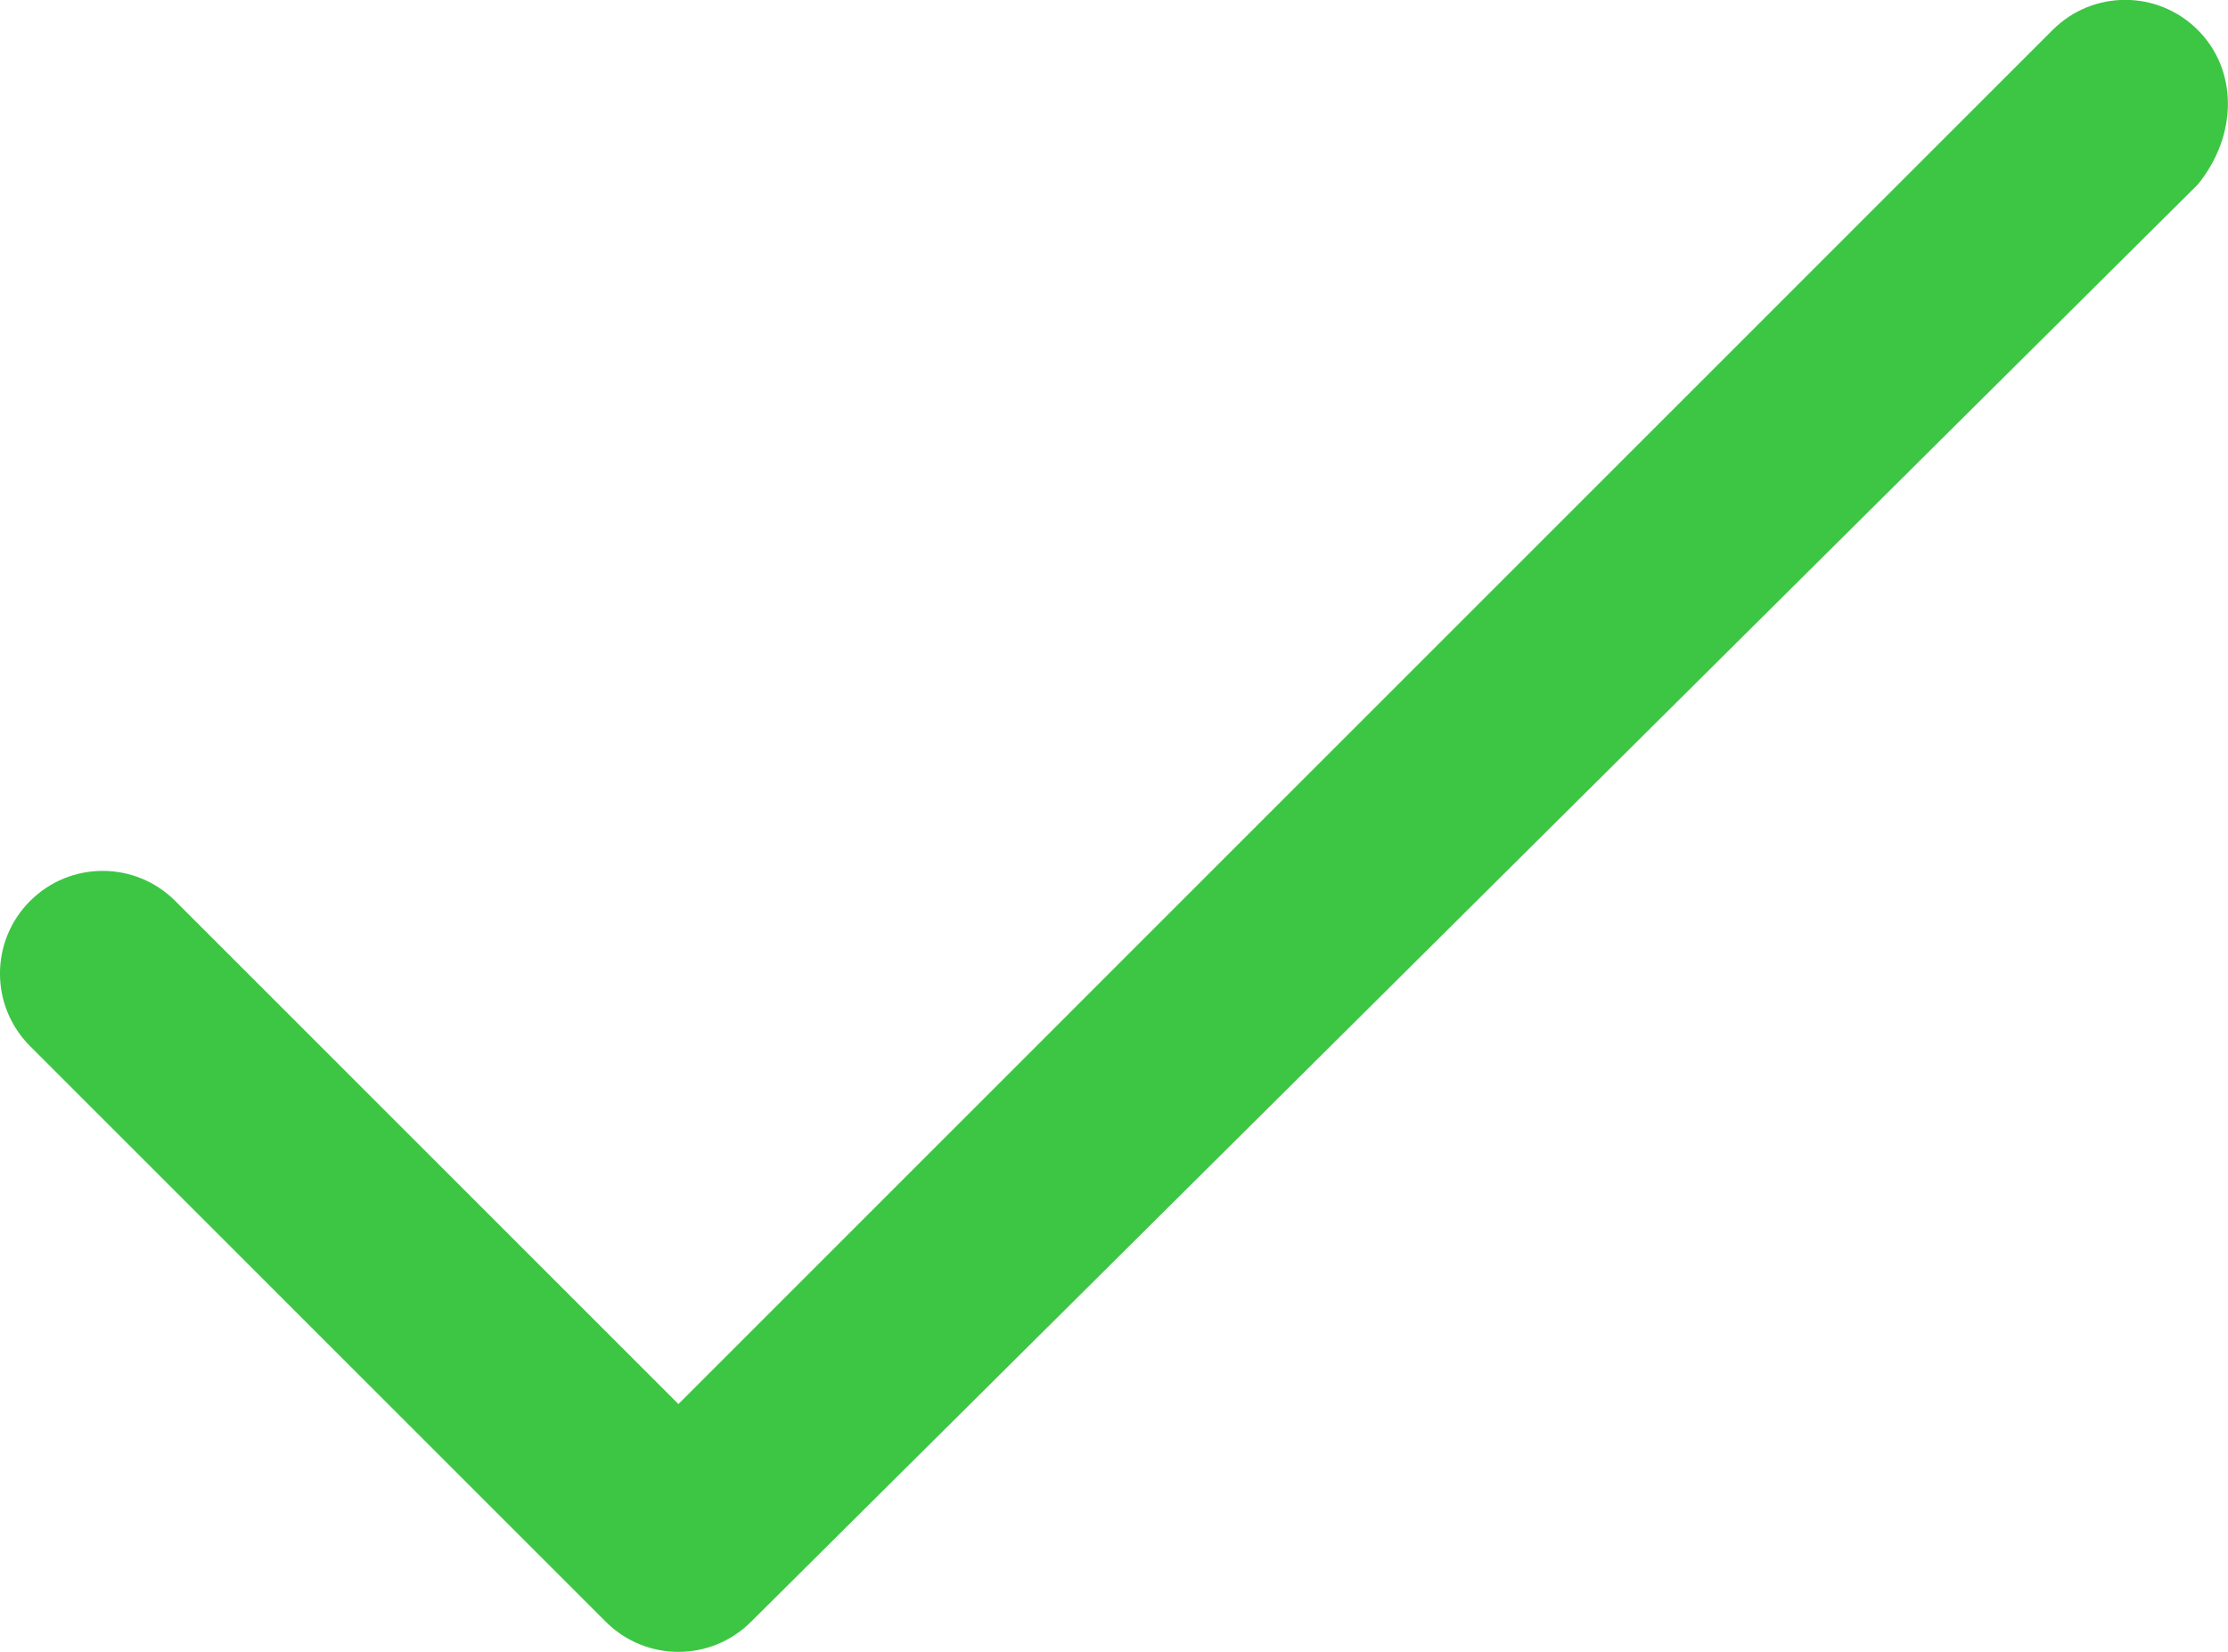
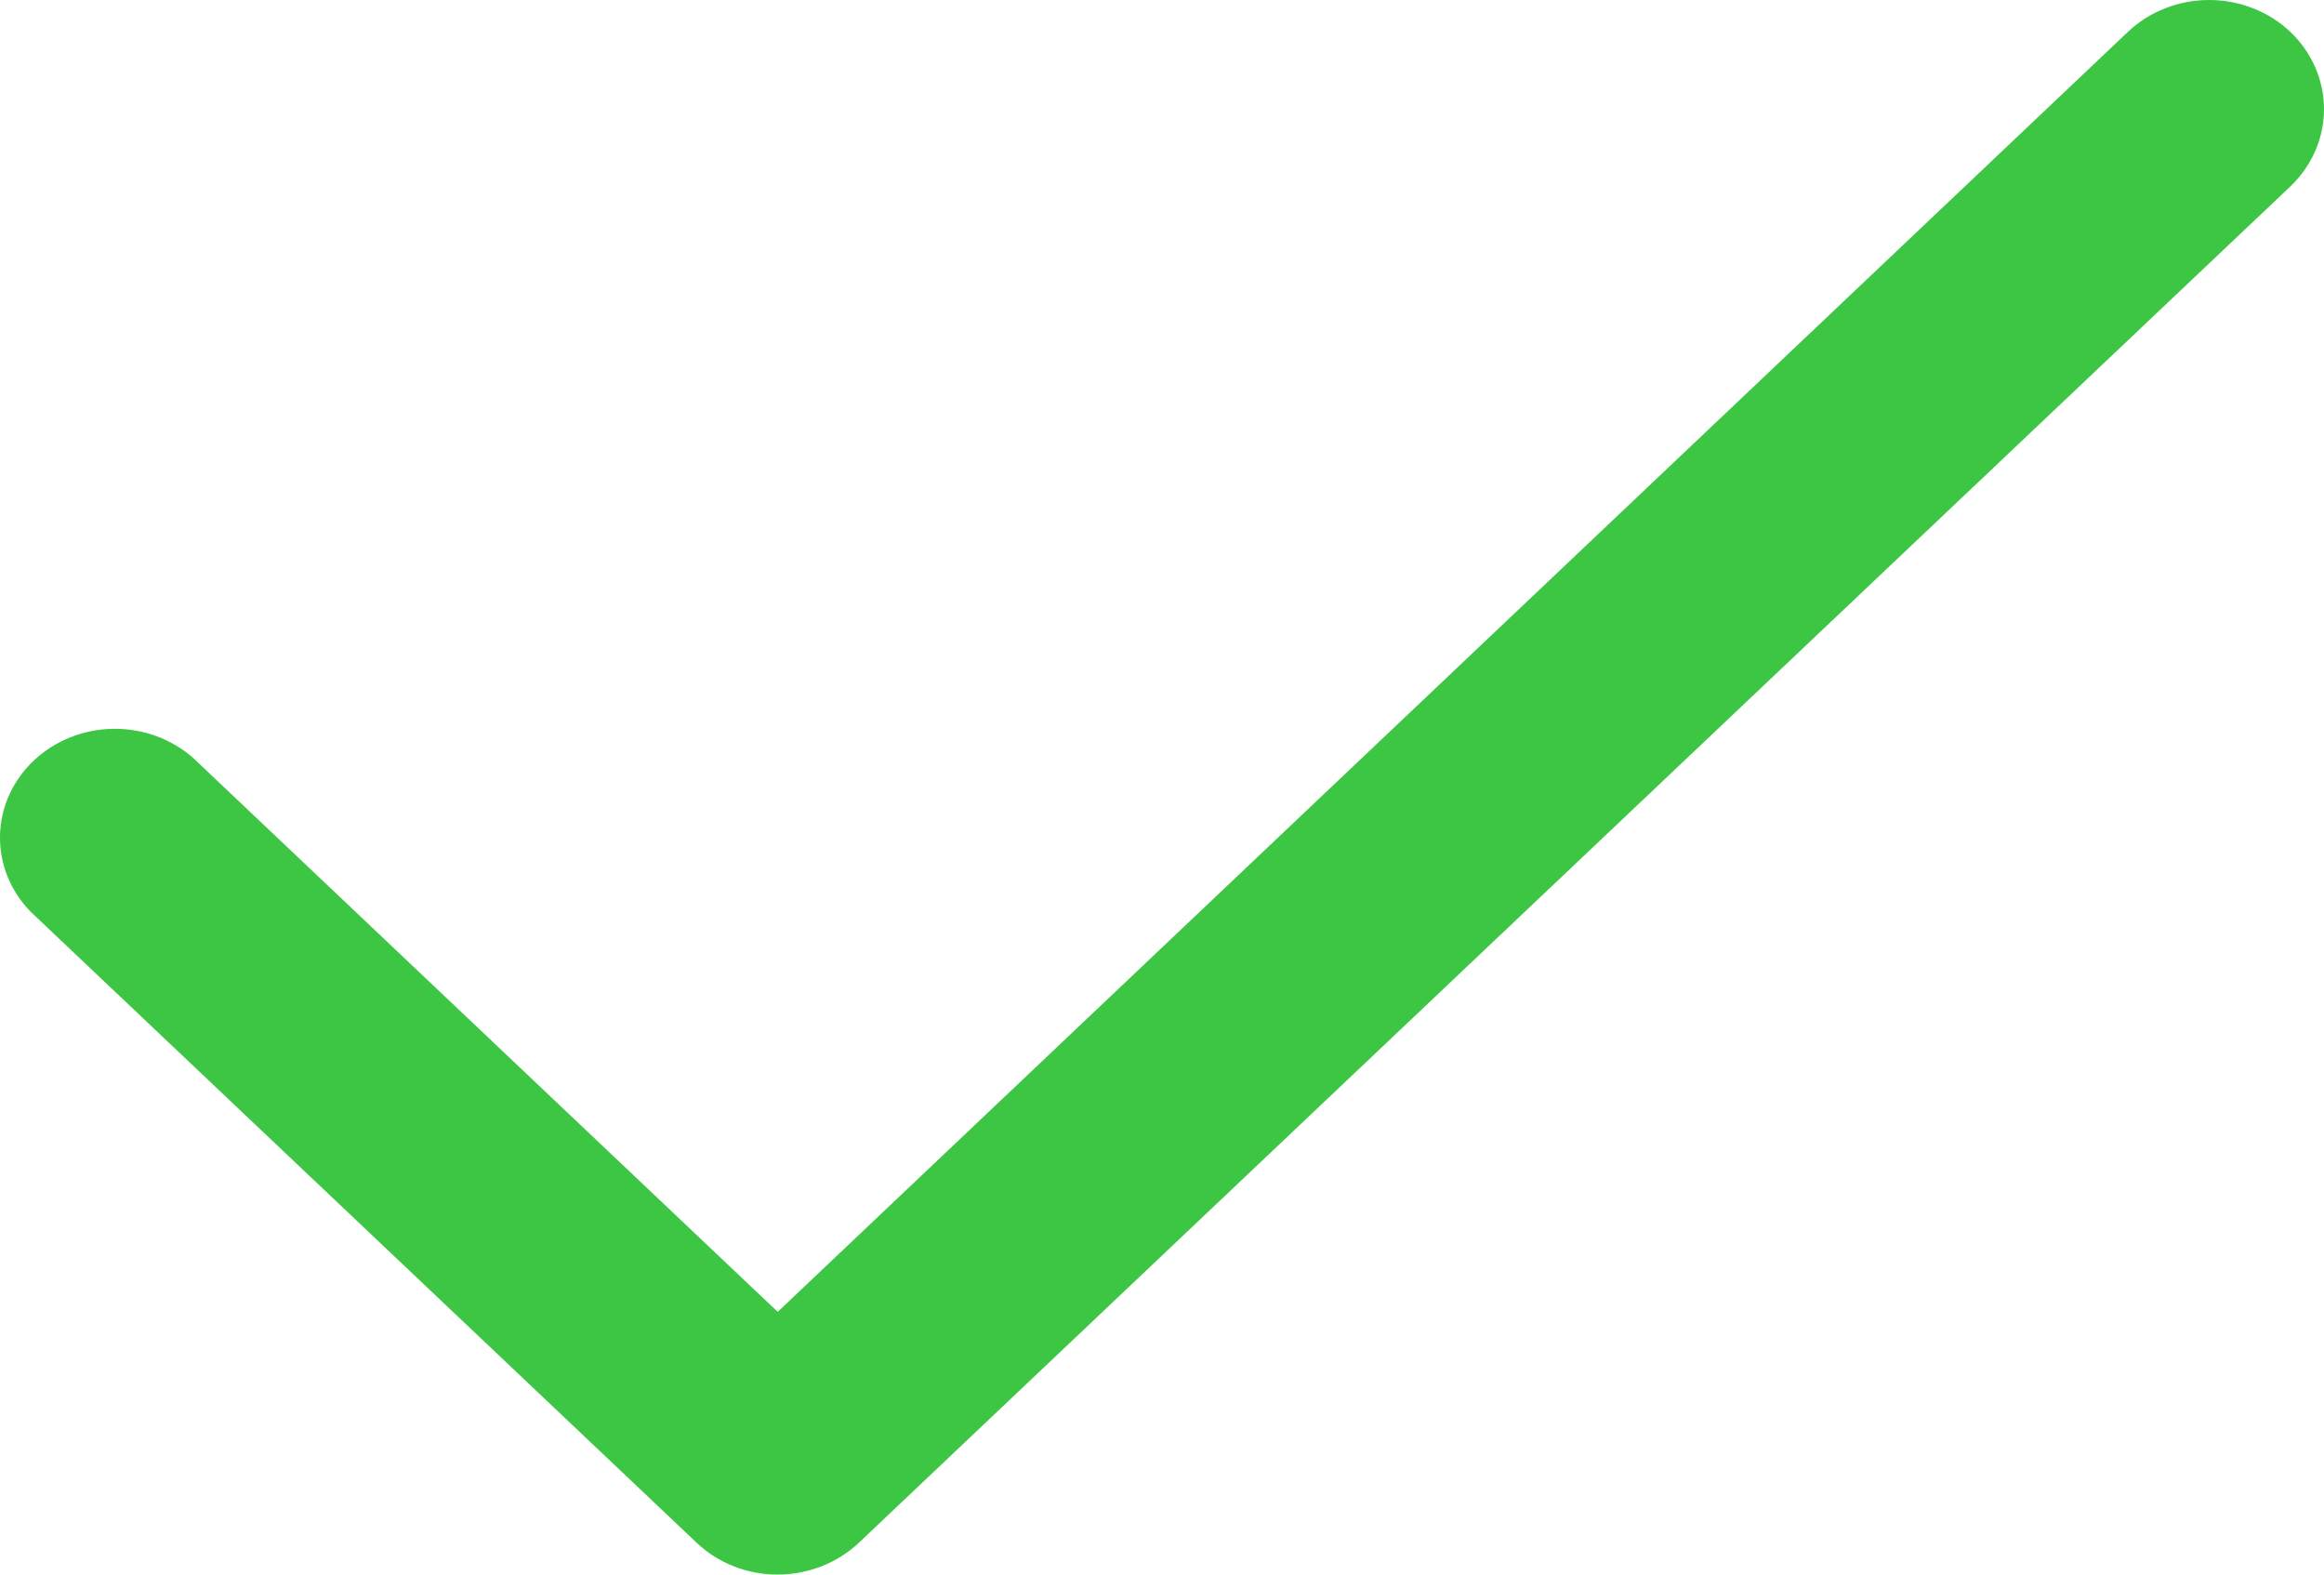
- <svg xmlns="http://www.w3.org/2000/svg" fill="#3DC644" version="1.0" id="Layer_1" x="0px" y="0px" width="21.698px" height="16.09px" viewBox="-82.357 4.875 21.698 16.09" enable-background="new -82.357 4.875 21.698 16.09" xml:space="preserve">
-   <path d="M-60.953,5.167c-0.391-0.391-1.023-0.391-1.414,0L-75.75,18.551l-4.9-4.9c-0.391-0.391-1.023-0.391-1.414,0 s-0.391,1.023,0,1.414l5.607,5.607c0.195,0.195,0.451,0.293,0.707,0.293s0.512-0.098,0.707-0.293l14.09-14.0 C-60.562,6.191-60.562,5.558-60.953,5.167z" />
+ <svg xmlns="http://www.w3.org/2000/svg" width="31" height="21" viewBox="0 0 31 21" fill="none">
+   <path d="M30.556 0.43C30.413 0.293 30.244 0.185 30.057 0.112C29.87 0.038 29.67 0 29.468 0C29.265 0 29.065 0.038 28.878 0.112C28.691 0.185 28.522 0.293 28.379 0.43L10.374 17.496L2.578 10.11C2.287 9.853 1.903 9.714 1.506 9.72C1.109 9.727 0.73 9.879 0.449 10.145C0.168 10.411 0.007 10.77 0 11.146C-0.007 11.523 0.141 11.887 0.411 12.162L9.291 20.574C9.433 20.709 9.602 20.817 9.788 20.89C9.974 20.963 10.173 21 10.374 21C10.781 20.999 11.17 20.846 11.458 20.574L30.556 2.482C30.84 2.208 31 1.84 31 1.456C31 1.072 30.84 0.703 30.556 0.43Z" fill="#3DC644" />
</svg>
